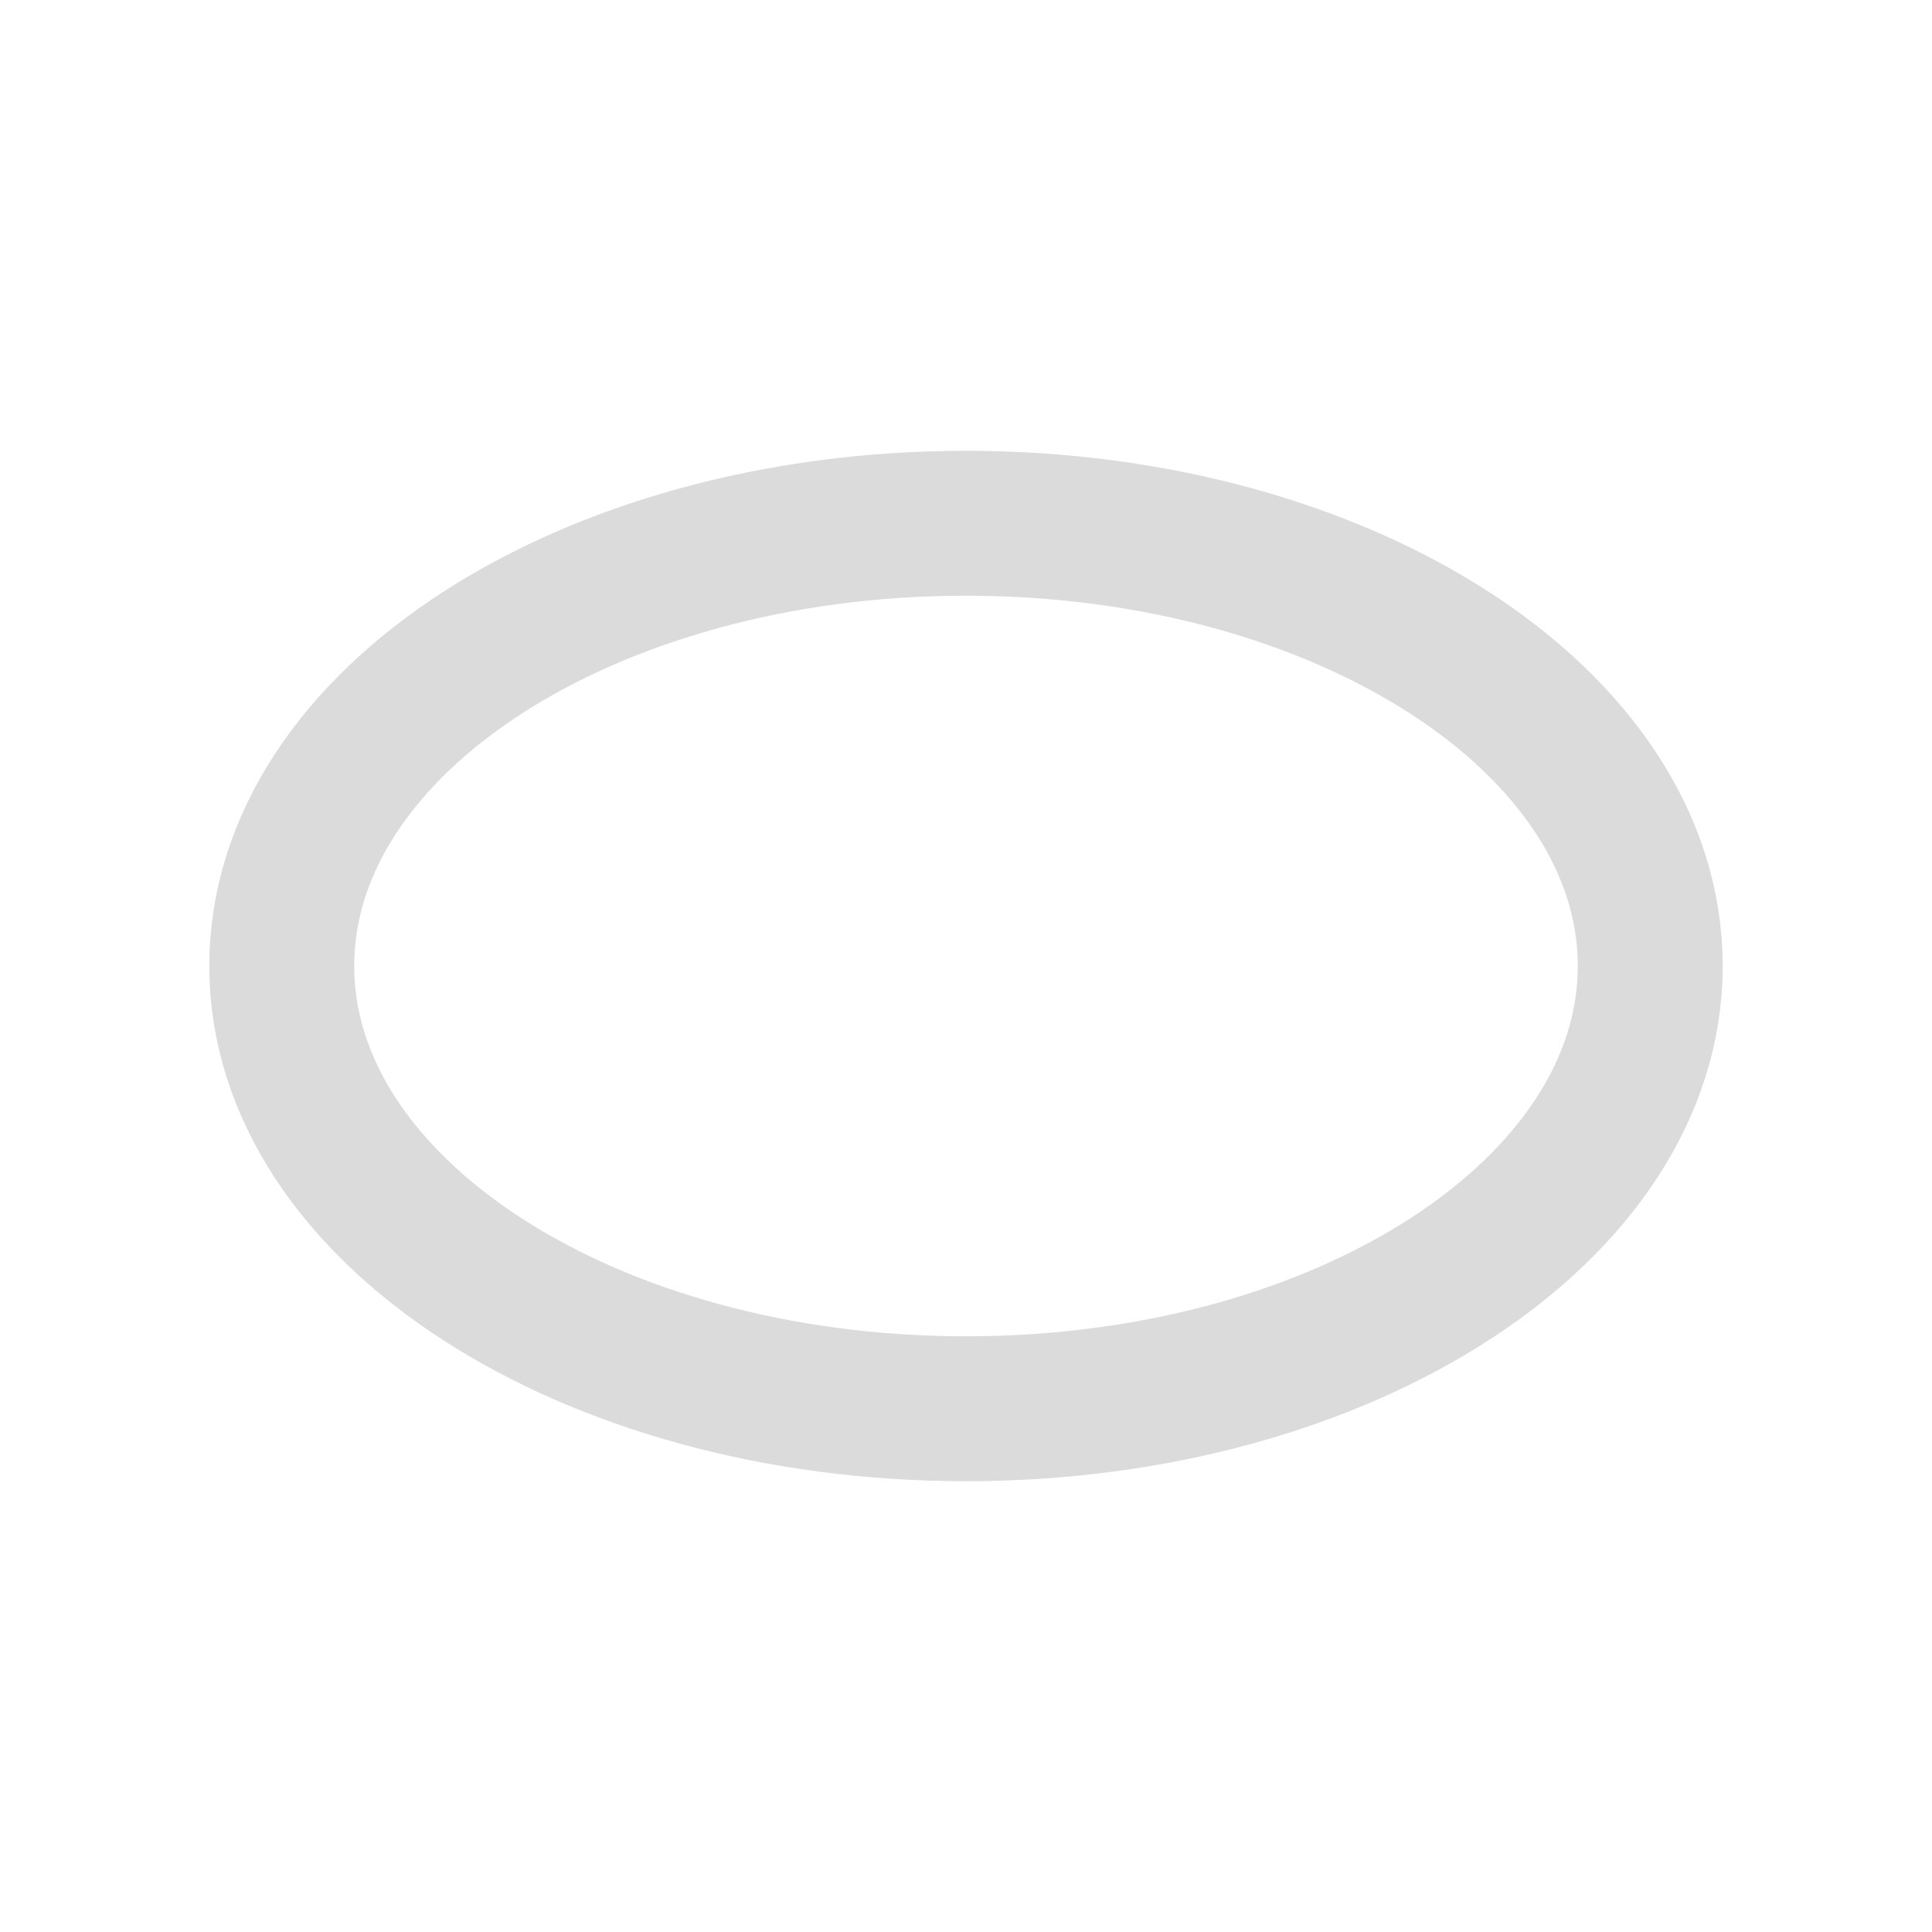
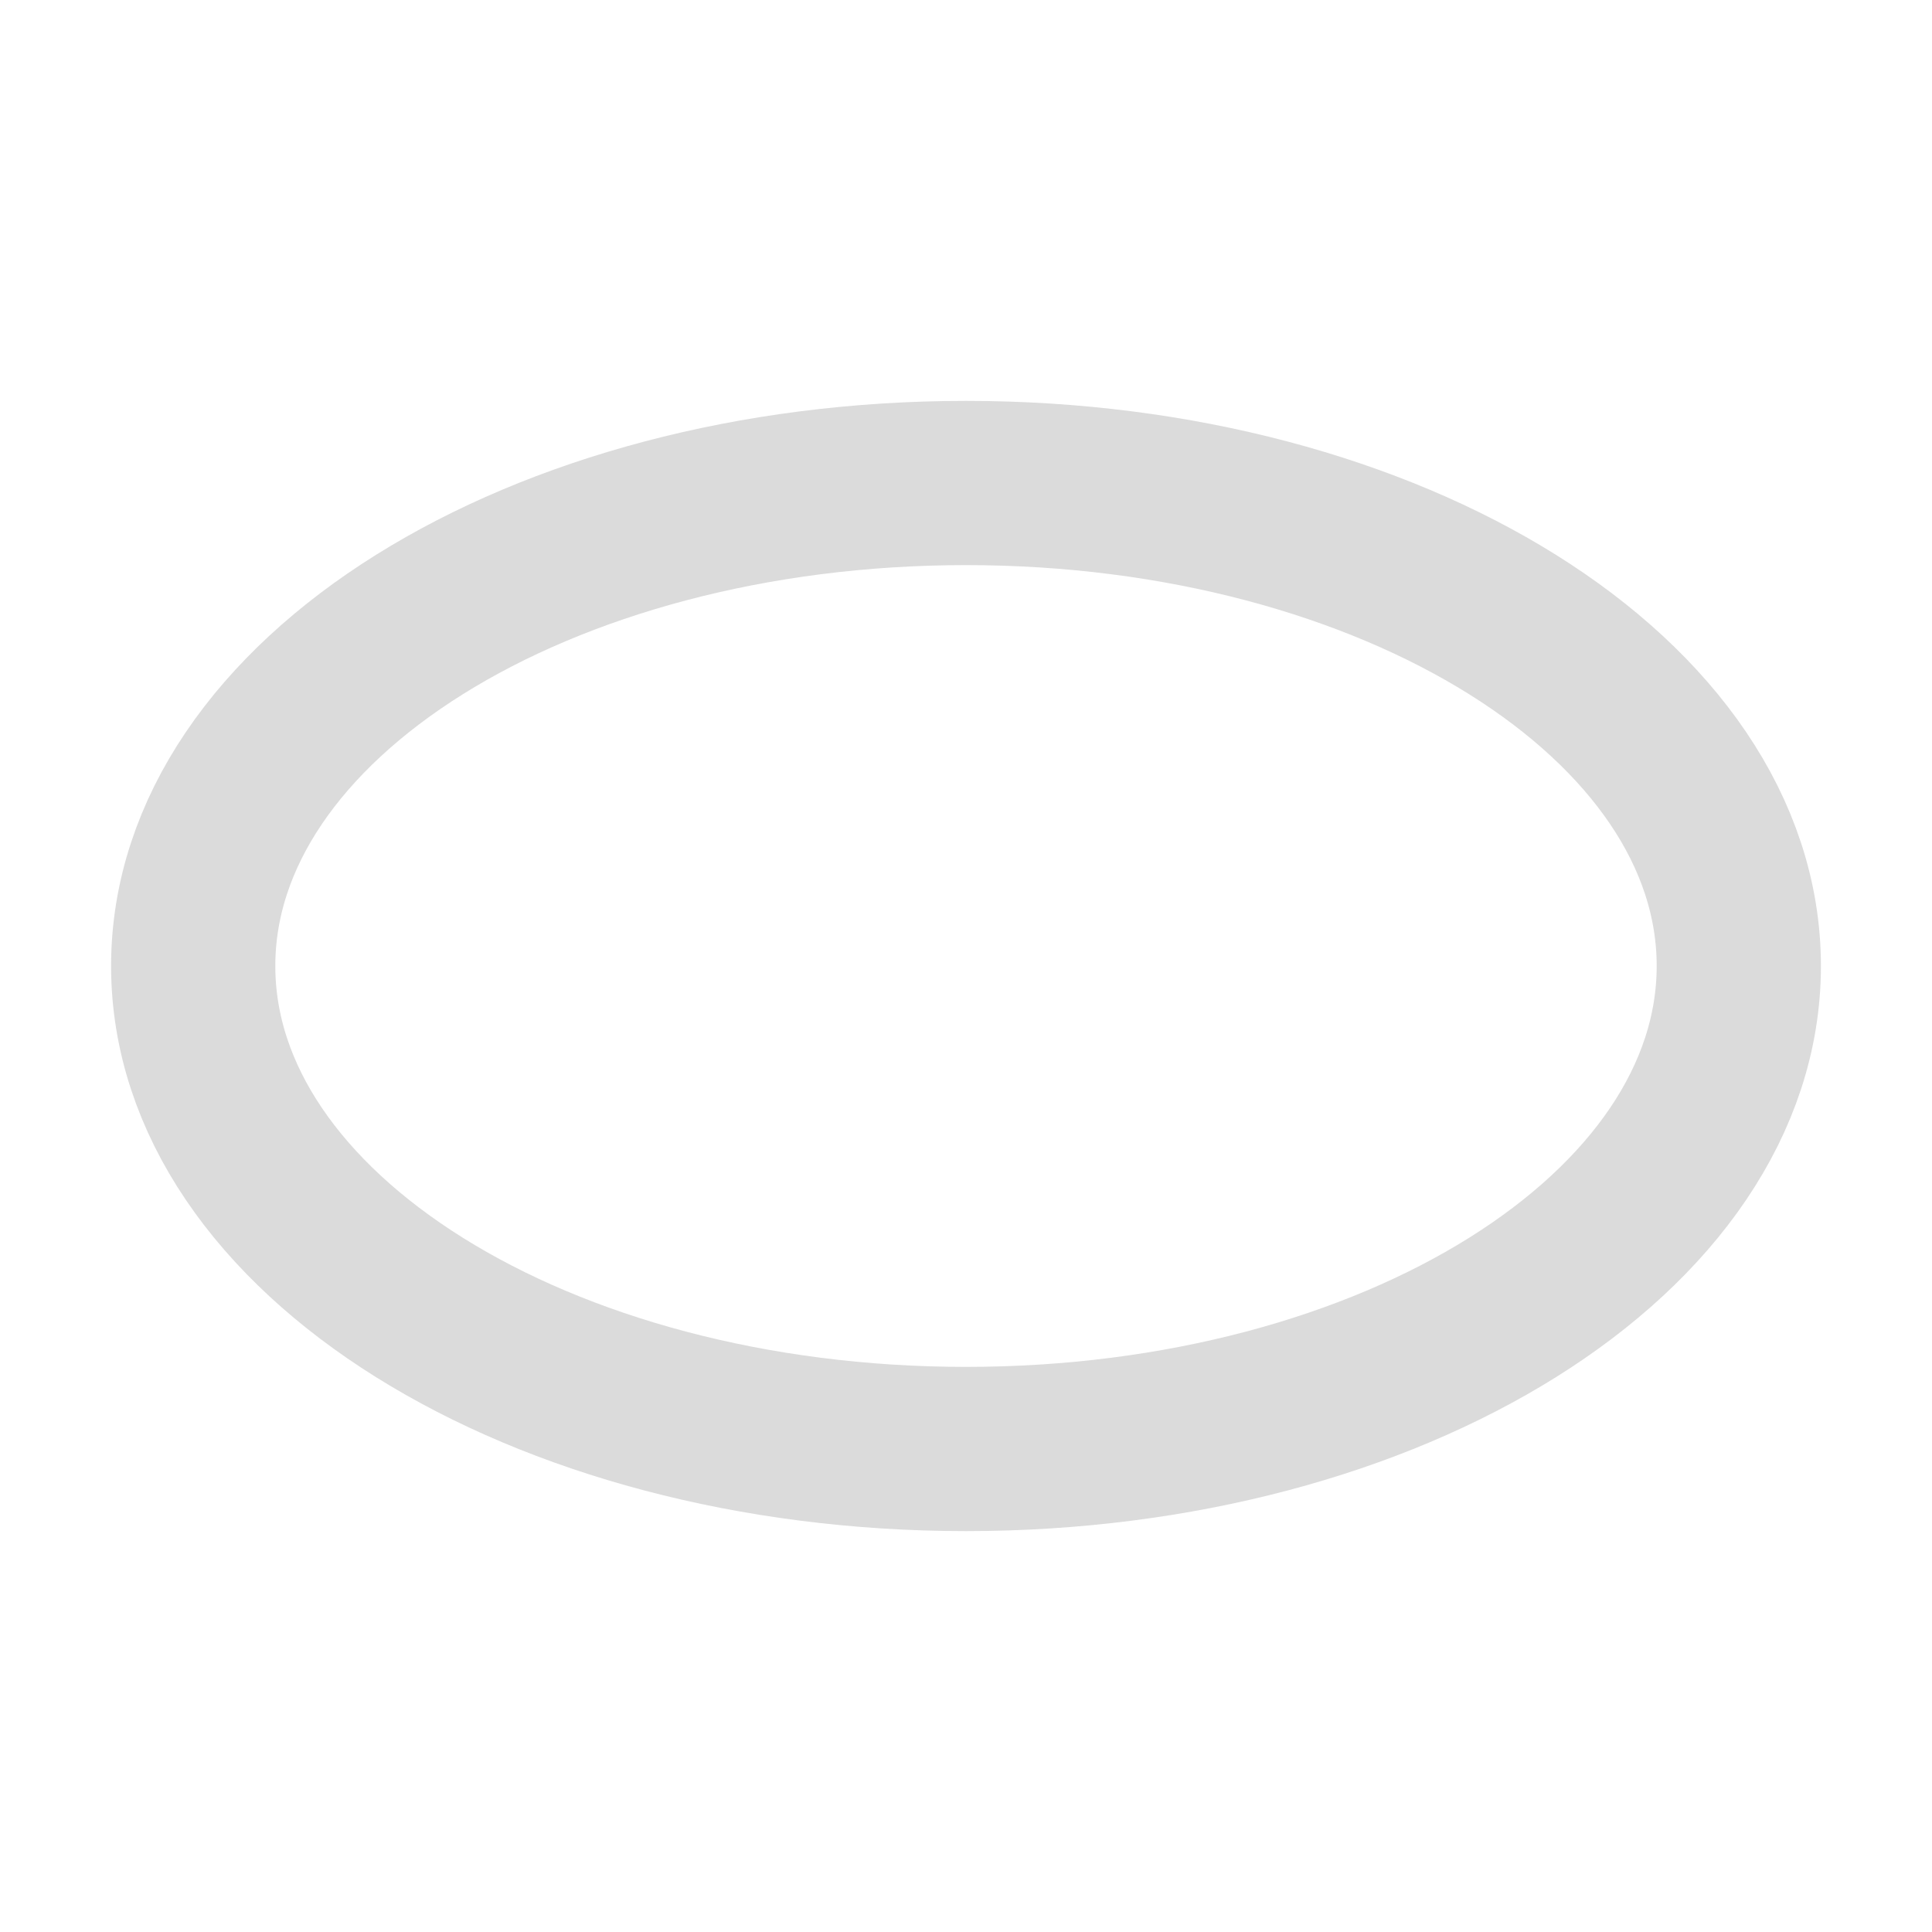
- <svg xmlns="http://www.w3.org/2000/svg" width="24" height="24" viewBox="0 0 24 24" fill="none">
-   <ellipse cx="12" cy="12" rx="8.5" ry="5.5" stroke="#bdbdbd" stroke-width="1.8" fill="none" opacity="0.55" />
+ <svg xmlns="http://www.w3.org/2000/svg" width="1em" height="1em" viewBox="0 0 20 20" fill="none">
+   <ellipse cx="10" cy="10" rx="8" ry="5" stroke="#bdbdbd" stroke-width="1.7" fill="none" opacity="0.55" />
+   <path d="M2 10 Q5 4, 10 4 Q15 4, 18 10 Q15 16, 10 16 Q5 16, 2 10 Z" fill="none" />
</svg>
